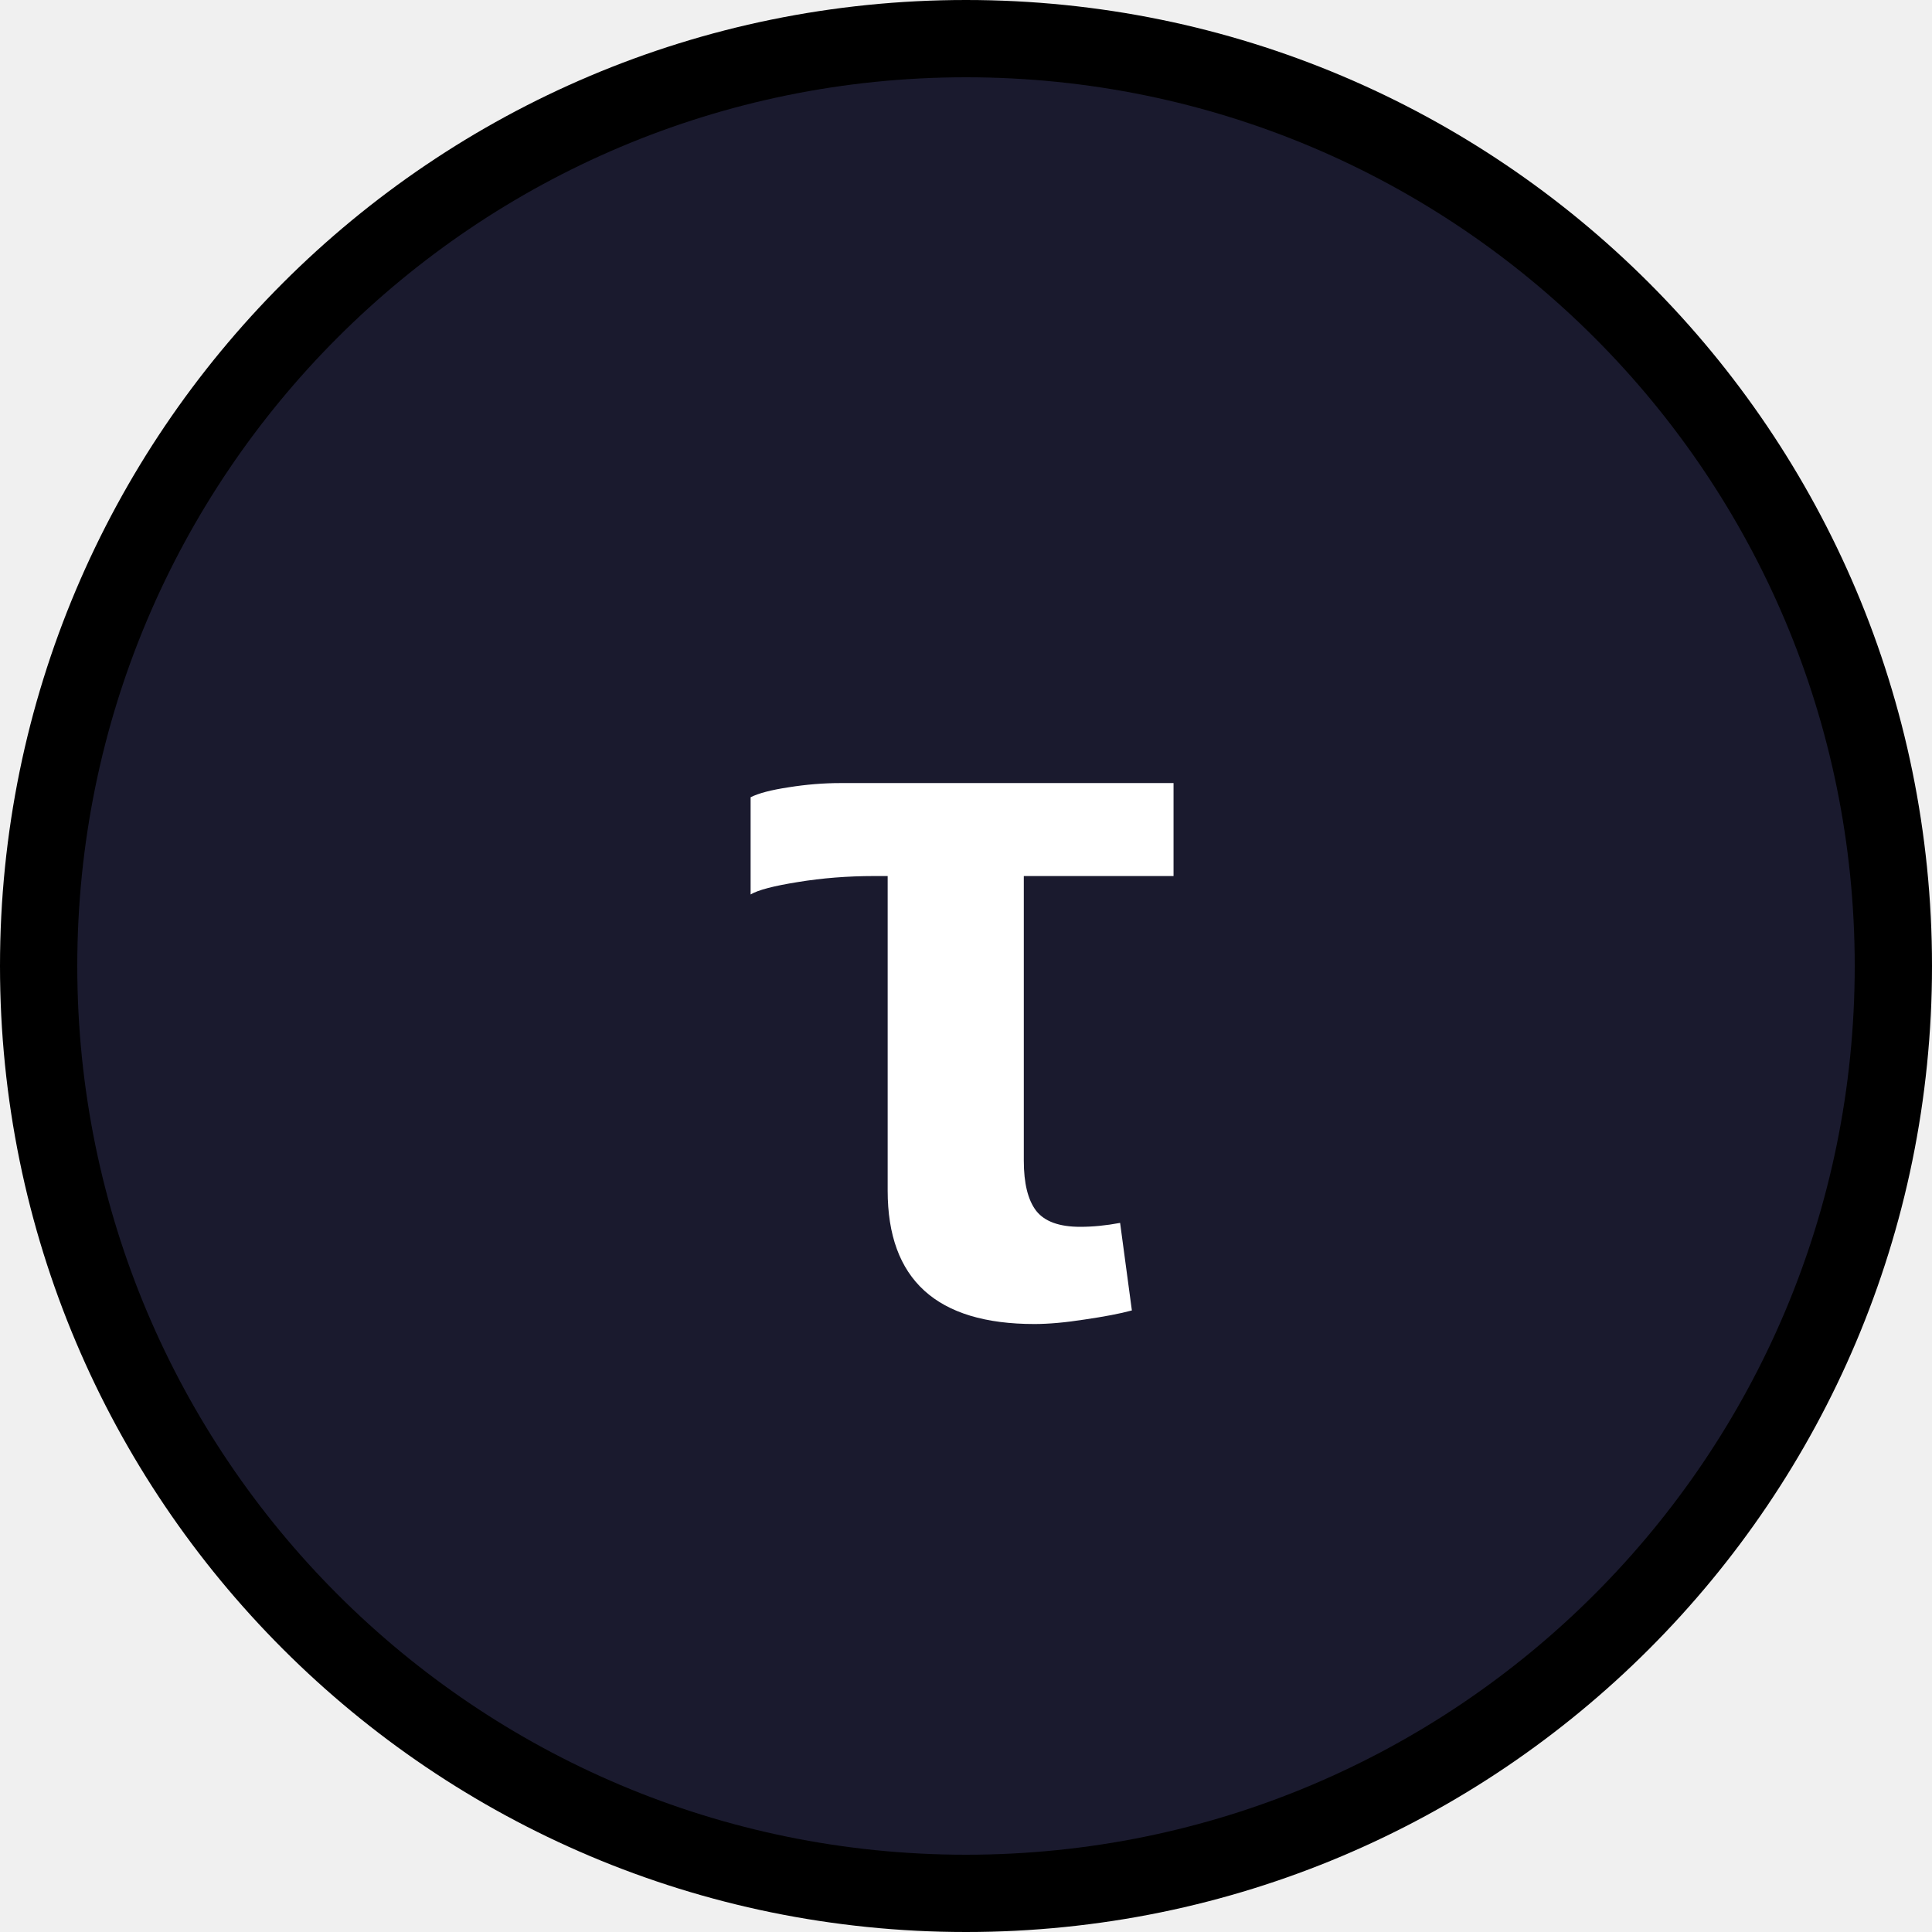
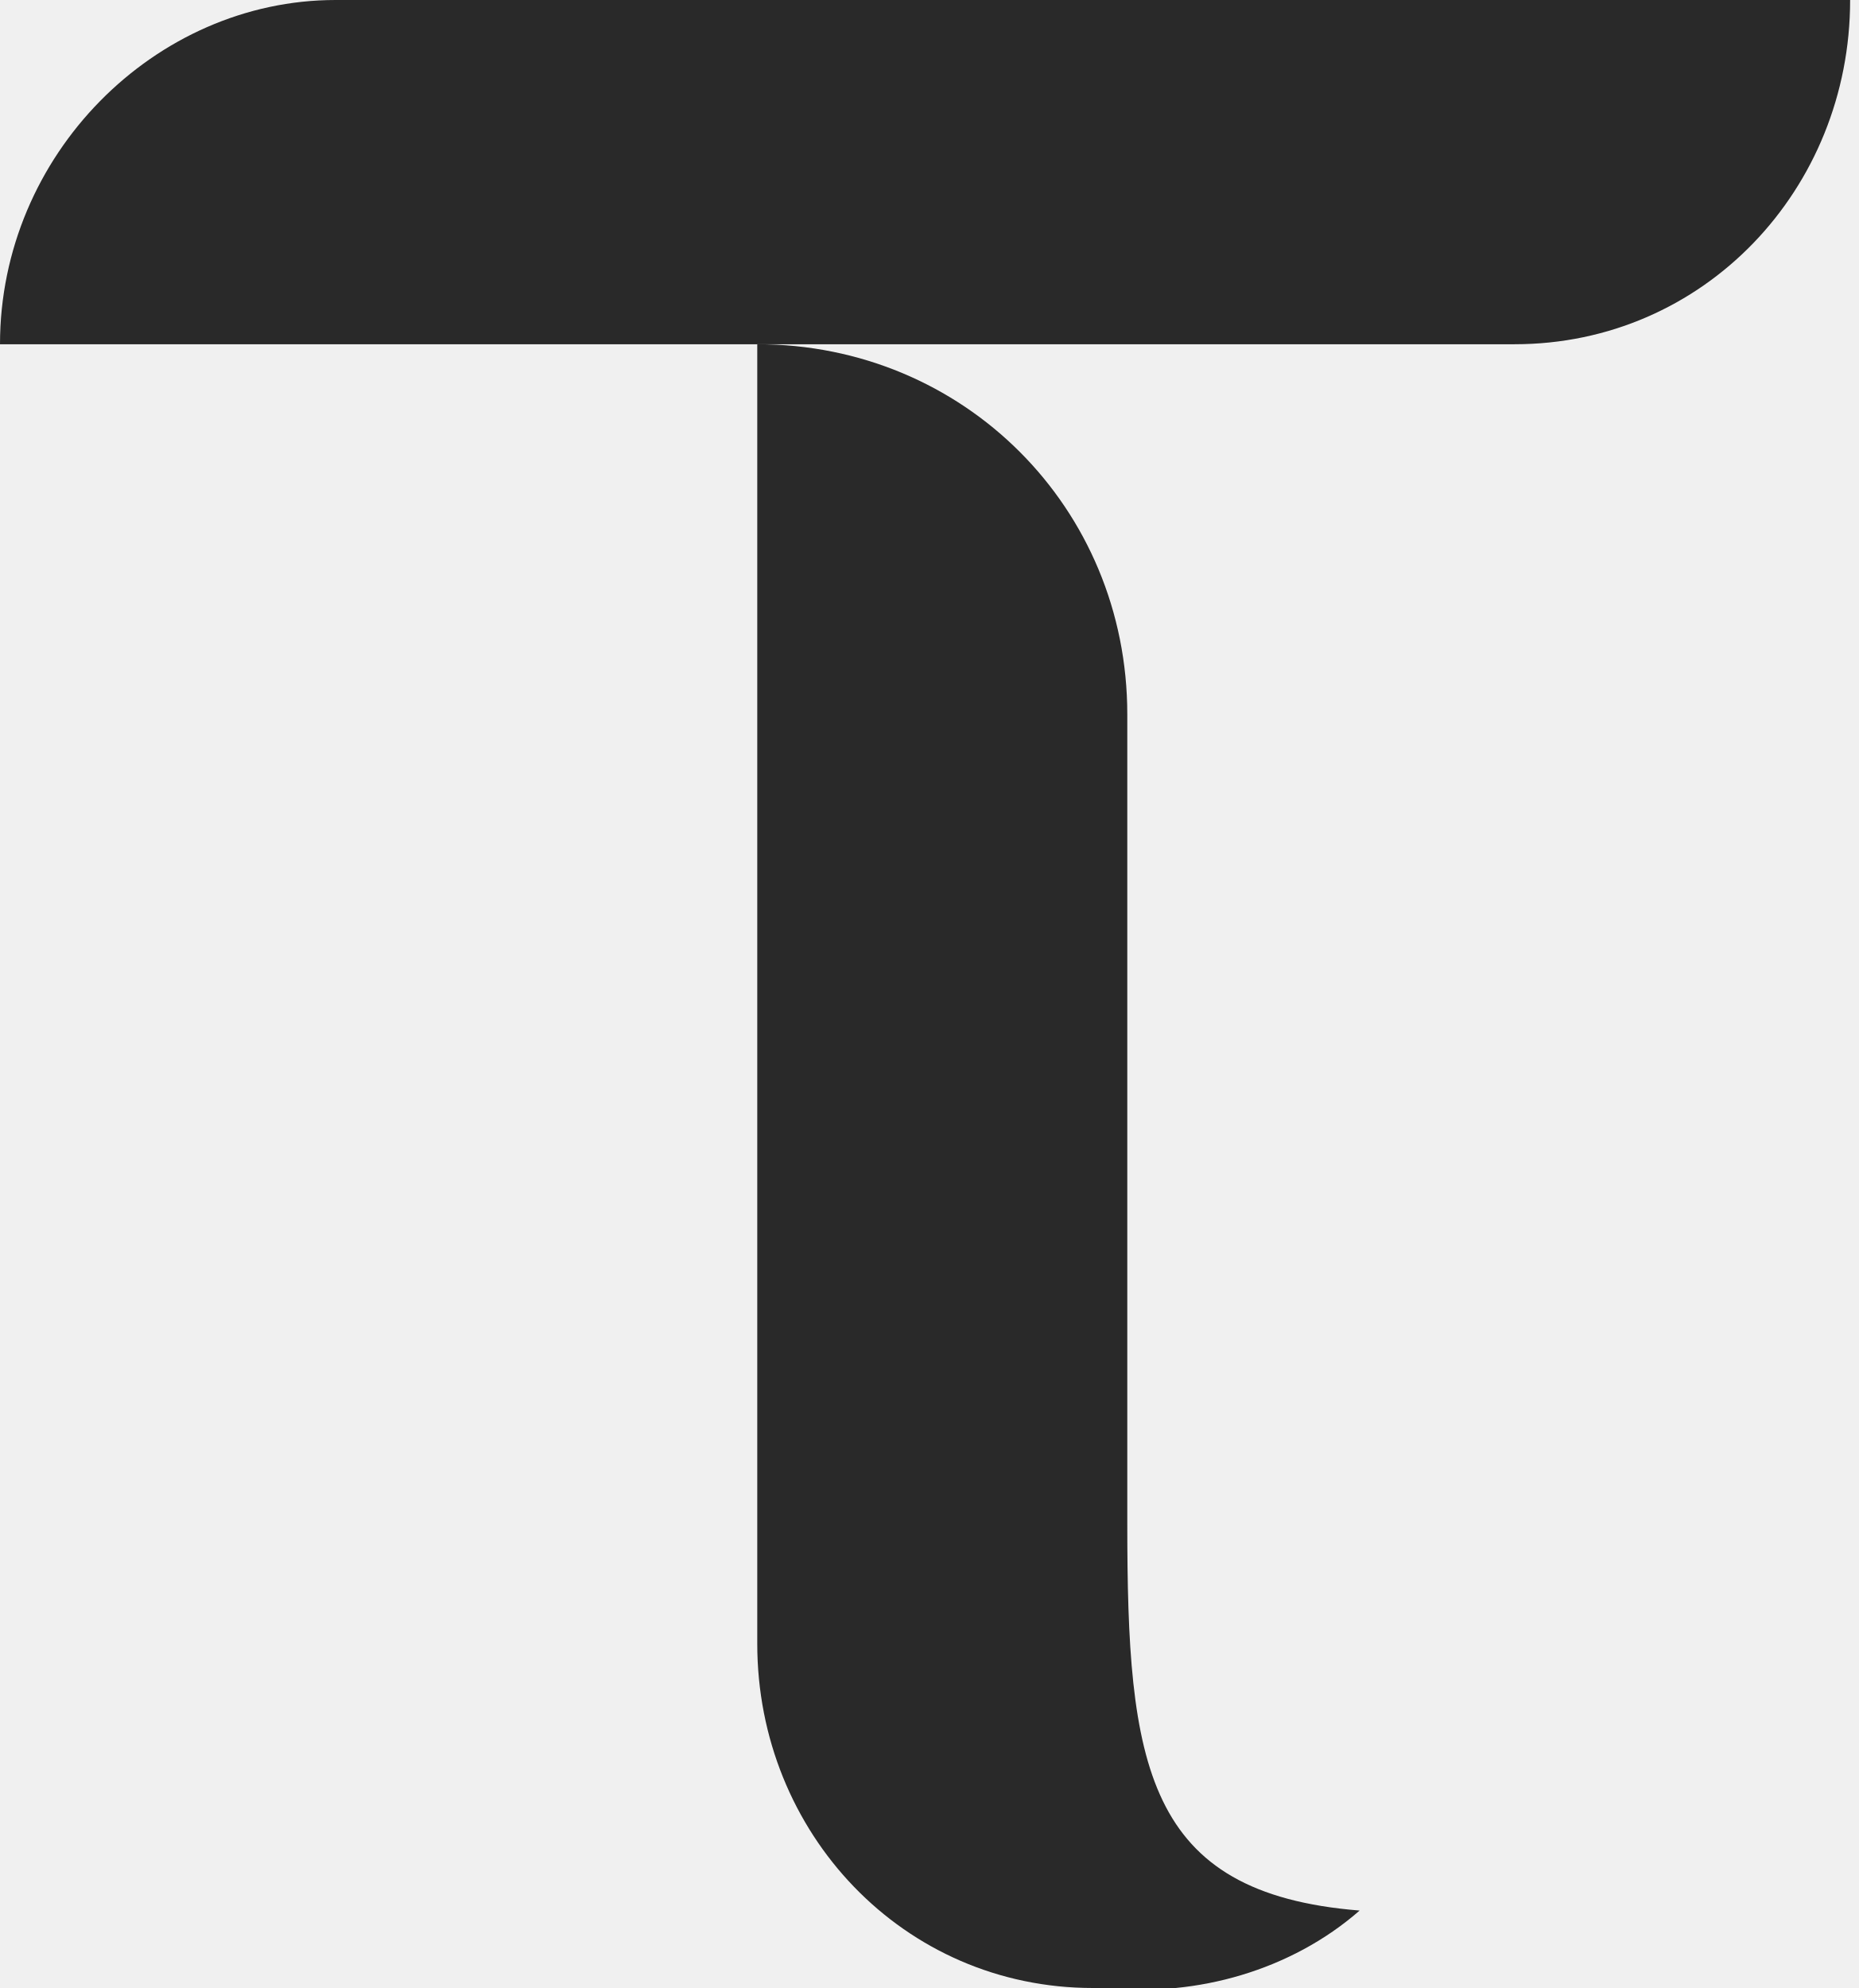
- <svg xmlns="http://www.w3.org/2000/svg" viewBox="0 0 100 100" fill="none">
-   <circle cx="50" cy="50" r="50" fill="#000" />
-   <circle cx="50" cy="50" r="46" fill="#1a1a2e" />
-   <text x="50" y="68" text-anchor="middle" font-family="Arial, sans-serif" font-size="52" font-weight="bold" fill="#fff">τ</text>
+ <svg xmlns="http://www.w3.org/2000/svg" version="1.1" id="Layer_1" x="0px" y="0px" viewBox="0 0 21.6 23.1" style="enable-background:new 0 0 21.6 23.1;" xml:space="preserve">
+   <style type="text/css">
+ 	.st0{fill:#292929;}
+ </style>
+   <path class="st0" d="M13.1,17.7V8.3c0-2.4-1.9-4.3-4.3-4.3v15.1c0,2.2,1.7,4,3.9,4c0.1,0,0.1,0,0.2,0c1,0.1,2.1-0.2,2.9-0.9  C13.3,22,13.1,20.5,13.1,17.7L13.1,17.7z" />
+   <path class="st0" d="M3.9,0C1.8,0,0,1.8,0,4h17.6c2.2,0,3.9-1.8,3.9-4C21.6,0,3.9,0,3.9,0z" />
</svg>
